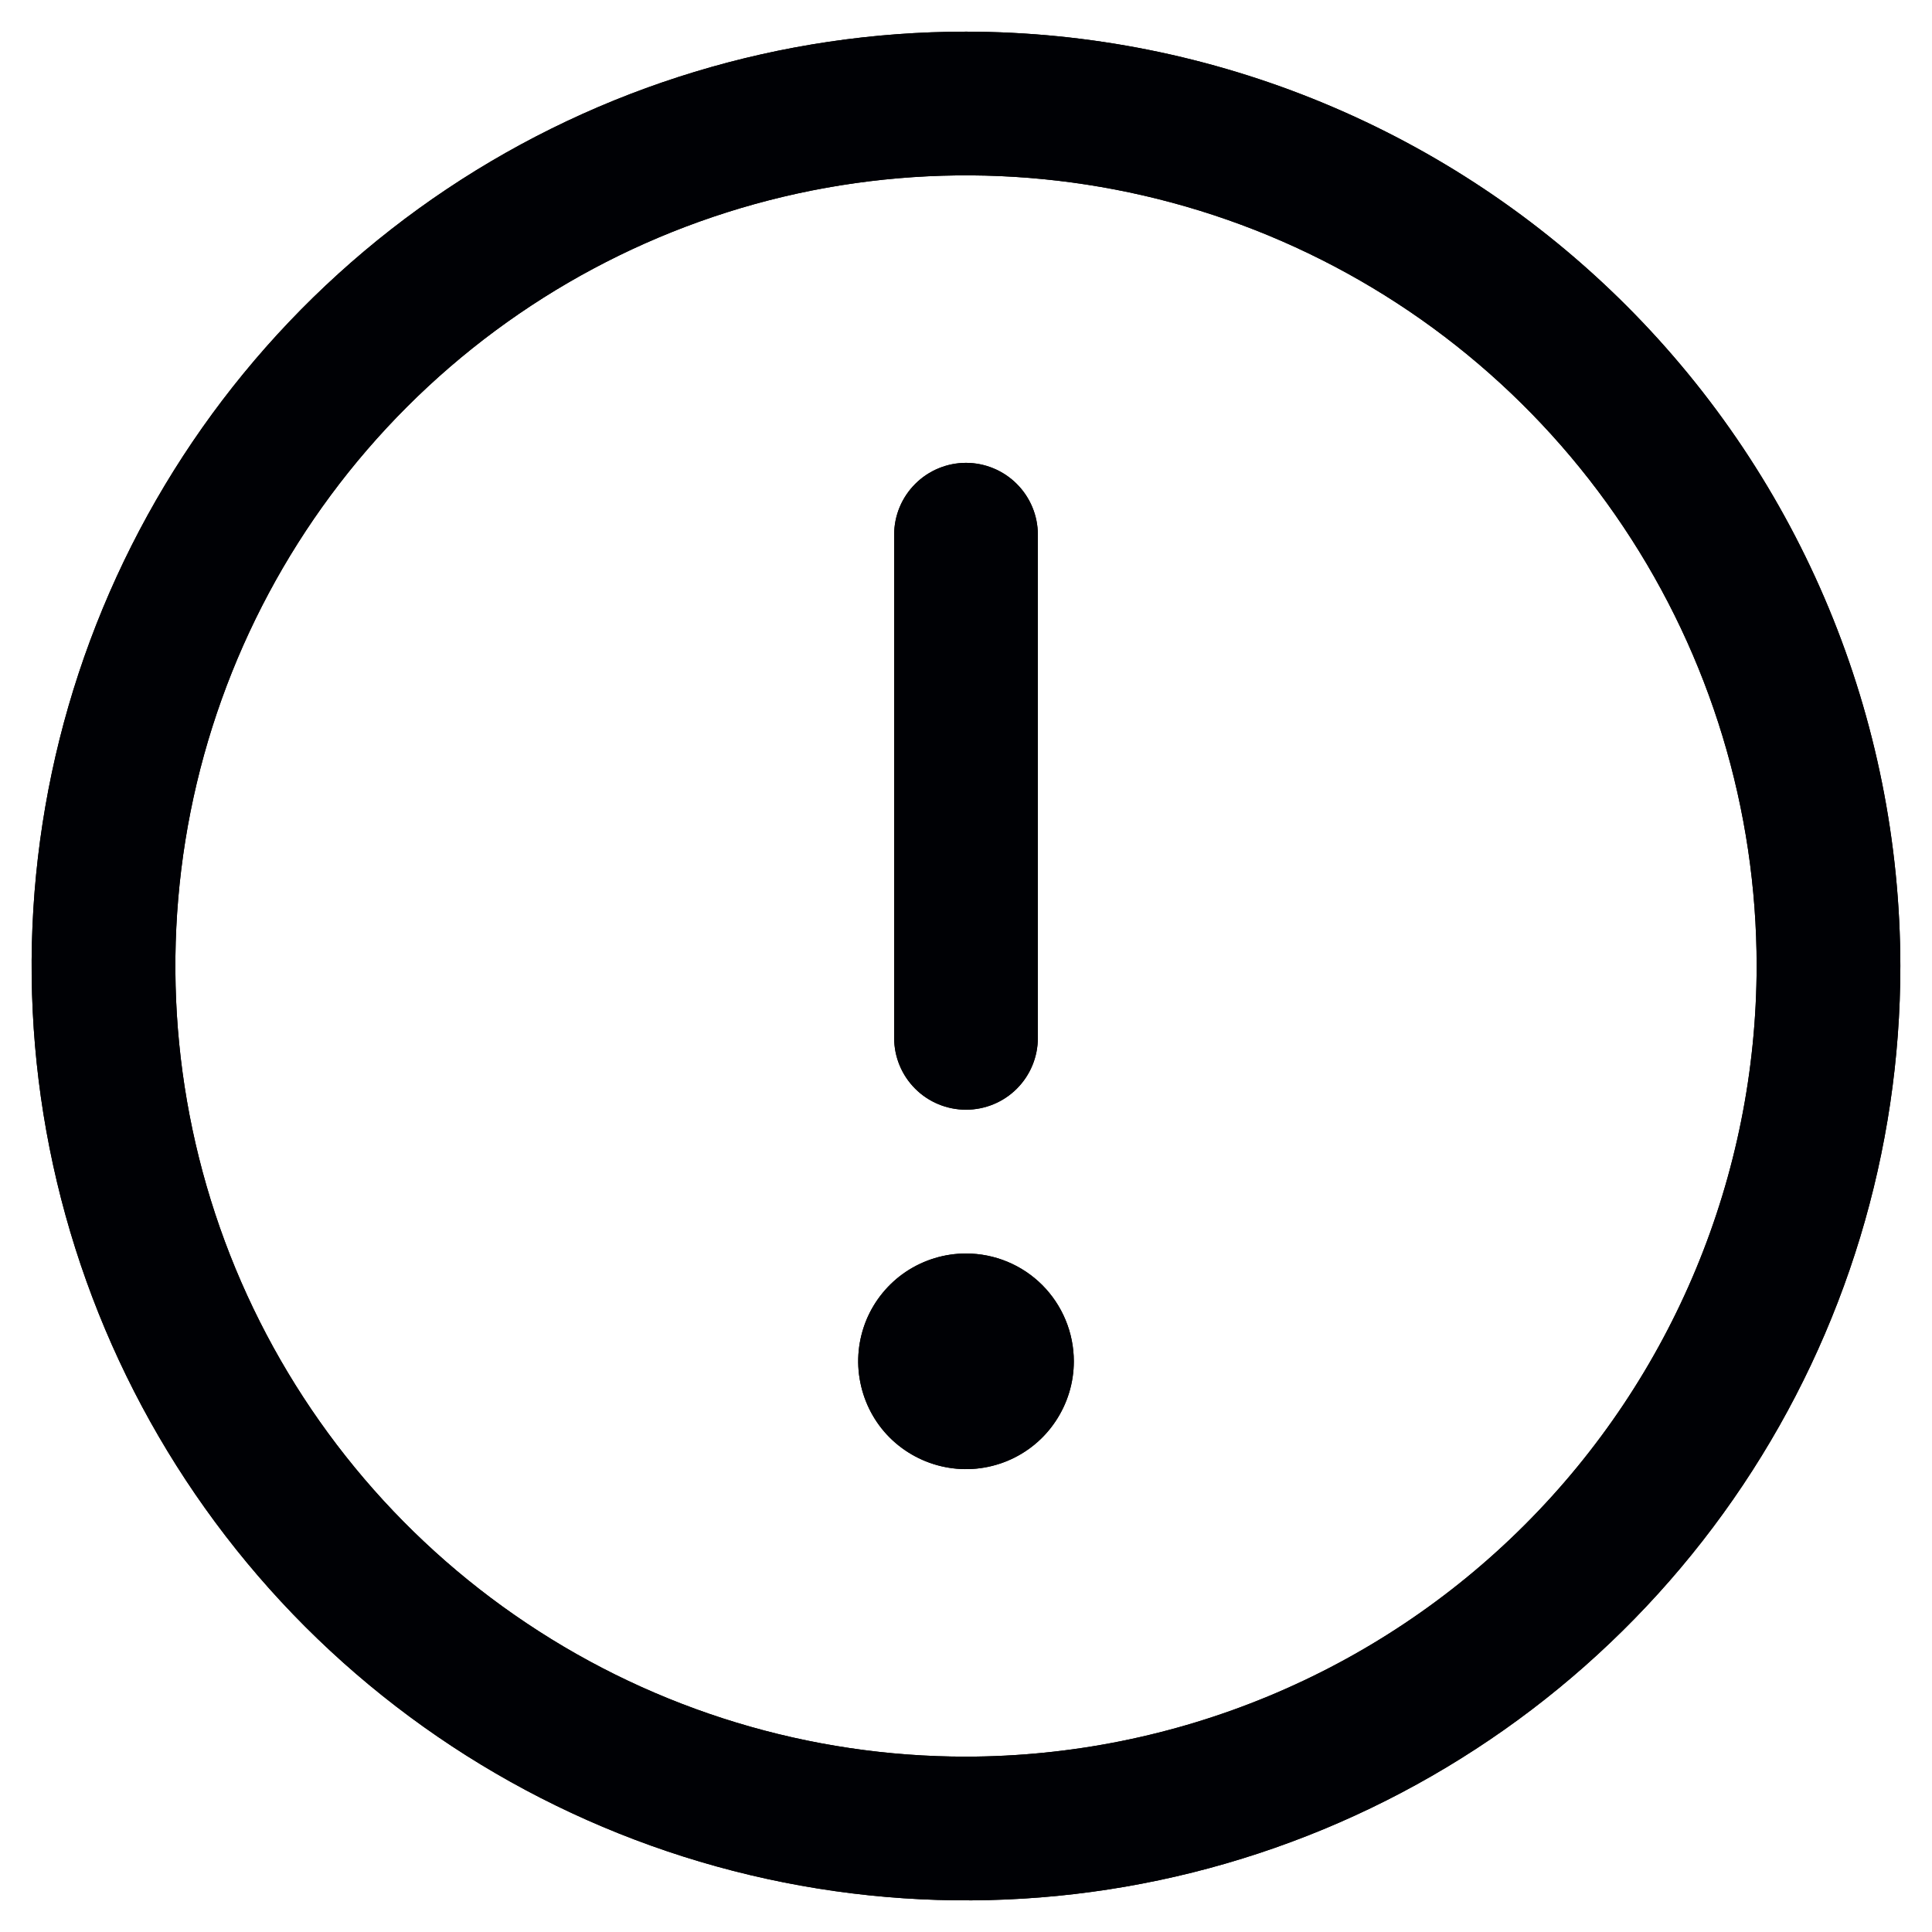
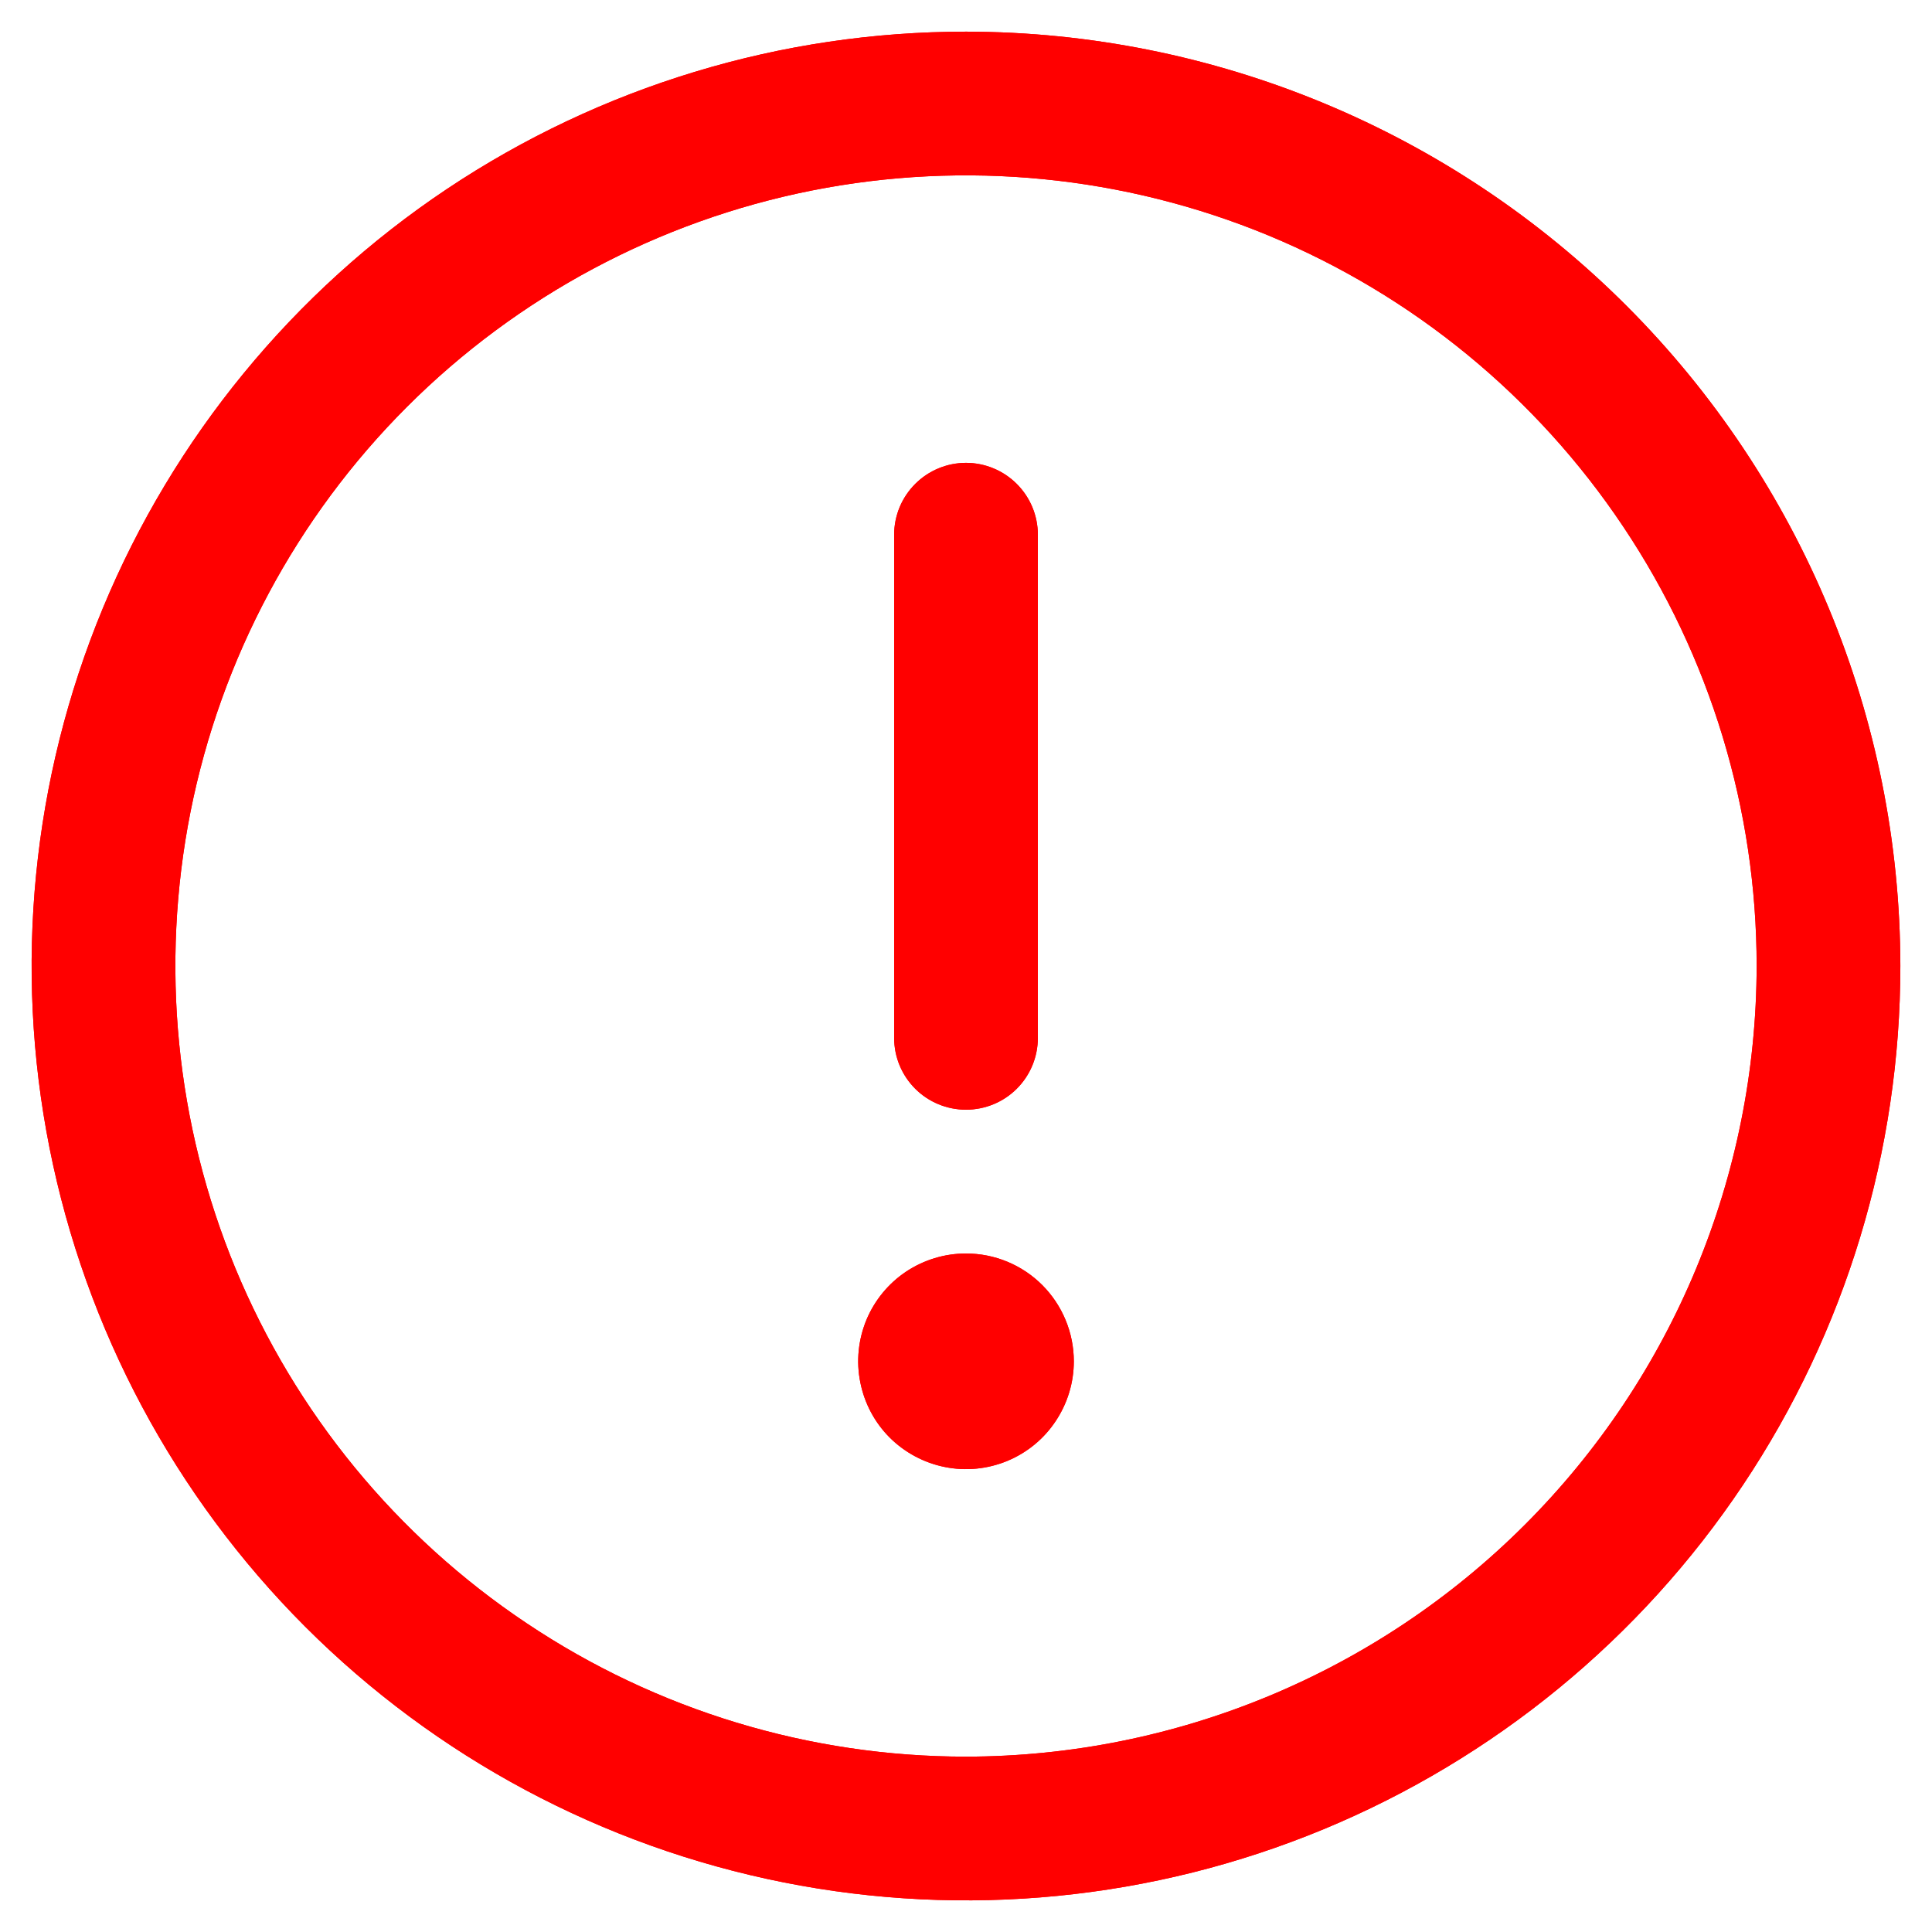
- <svg xmlns="http://www.w3.org/2000/svg" width="21" height="21" viewBox="0 0 21 21" fill="none">
-   <path d="M10.5 0.344C8.491 0.344 6.528 0.939 4.857 2.055C3.187 3.171 1.886 4.758 1.117 6.613C0.348 8.469 0.147 10.511 0.539 12.481C0.931 14.451 1.898 16.261 3.318 17.682C4.739 19.102 6.548 20.069 8.519 20.461C10.489 20.853 12.531 20.652 14.387 19.883C16.242 19.114 17.829 17.813 18.945 16.142C20.061 14.472 20.656 12.509 20.656 10.5C20.653 7.807 19.582 5.226 17.678 3.322C15.774 1.418 13.193 0.347 10.5 0.344ZM10.5 19.094C8.8 19.094 7.139 18.59 5.726 17.645C4.312 16.701 3.211 15.359 2.56 13.789C1.91 12.218 1.74 10.491 2.071 8.823C2.403 7.156 3.221 5.625 4.423 4.423C5.625 3.221 7.156 2.403 8.823 2.071C10.491 1.74 12.218 1.91 13.789 2.56C15.359 3.211 16.701 4.312 17.645 5.726C18.59 7.139 19.094 8.8 19.094 10.5C19.091 12.778 18.185 14.963 16.574 16.574C14.963 18.185 12.778 19.091 10.5 19.094ZM9.719 11.281V5.812C9.719 5.605 9.801 5.407 9.948 5.26C10.094 5.114 10.293 5.031 10.5 5.031C10.707 5.031 10.906 5.114 11.052 5.26C11.199 5.407 11.281 5.605 11.281 5.812V11.281C11.281 11.489 11.199 11.687 11.052 11.834C10.906 11.98 10.707 12.062 10.5 12.062C10.293 12.062 10.094 11.98 9.948 11.834C9.801 11.687 9.719 11.489 9.719 11.281ZM11.672 14.797C11.672 15.029 11.603 15.255 11.474 15.448C11.346 15.641 11.163 15.791 10.948 15.88C10.734 15.968 10.499 15.992 10.271 15.946C10.044 15.901 9.835 15.789 9.671 15.626C9.507 15.462 9.396 15.253 9.351 15.025C9.305 14.798 9.329 14.563 9.417 14.348C9.506 14.134 9.656 13.951 9.849 13.822C10.042 13.694 10.268 13.625 10.5 13.625C10.811 13.625 11.109 13.748 11.329 13.968C11.548 14.188 11.672 14.486 11.672 14.797Z" fill="black" />
-   <path d="M10.5 0.344C8.491 0.344 6.528 0.939 4.857 2.055C3.187 3.171 1.886 4.758 1.117 6.613C0.348 8.469 0.147 10.511 0.539 12.481C0.931 14.451 1.898 16.261 3.318 17.682C4.739 19.102 6.548 20.069 8.519 20.461C10.489 20.853 12.531 20.652 14.387 19.883C16.242 19.114 17.829 17.813 18.945 16.142C20.061 14.472 20.656 12.509 20.656 10.5C20.653 7.807 19.582 5.226 17.678 3.322C15.774 1.418 13.193 0.347 10.5 0.344ZM10.5 19.094C8.8 19.094 7.139 18.59 5.726 17.645C4.312 16.701 3.211 15.359 2.56 13.789C1.91 12.218 1.74 10.491 2.071 8.823C2.403 7.156 3.221 5.625 4.423 4.423C5.625 3.221 7.156 2.403 8.823 2.071C10.491 1.74 12.218 1.91 13.789 2.56C15.359 3.211 16.701 4.312 17.645 5.726C18.59 7.139 19.094 8.8 19.094 10.5C19.091 12.778 18.185 14.963 16.574 16.574C14.963 18.185 12.778 19.091 10.5 19.094ZM9.719 11.281V5.812C9.719 5.605 9.801 5.407 9.948 5.26C10.094 5.114 10.293 5.031 10.5 5.031C10.707 5.031 10.906 5.114 11.052 5.26C11.199 5.407 11.281 5.605 11.281 5.812V11.281C11.281 11.489 11.199 11.687 11.052 11.834C10.906 11.98 10.707 12.062 10.5 12.062C10.293 12.062 10.094 11.98 9.948 11.834C9.801 11.687 9.719 11.489 9.719 11.281ZM11.672 14.797C11.672 15.029 11.603 15.255 11.474 15.448C11.346 15.641 11.163 15.791 10.948 15.88C10.734 15.968 10.499 15.992 10.271 15.946C10.044 15.901 9.835 15.789 9.671 15.626C9.507 15.462 9.396 15.253 9.351 15.025C9.305 14.798 9.329 14.563 9.417 14.348C9.506 14.134 9.656 13.951 9.849 13.822C10.042 13.694 10.268 13.625 10.5 13.625C10.811 13.625 11.109 13.748 11.329 13.968C11.548 14.188 11.672 14.486 11.672 14.797Z" fill="#000105" />
+ <svg xmlns="http://www.w3.org/2000/svg" width="21" height="21" viewBox="0 0 21 21" fill="#FF0000">
+   <path d="M10.5 0.344C8.491 0.344 6.528 0.939 4.857 2.055C3.187 3.171 1.886 4.758 1.117 6.613C0.348 8.469 0.147 10.511 0.539 12.481C0.931 14.451 1.898 16.261 3.318 17.682C4.739 19.102 6.548 20.069 8.519 20.461C10.489 20.853 12.531 20.652 14.387 19.883C16.242 19.114 17.829 17.813 18.945 16.142C20.061 14.472 20.656 12.509 20.656 10.5C20.653 7.807 19.582 5.226 17.678 3.322C15.774 1.418 13.193 0.347 10.5 0.344ZM10.5 19.094C8.8 19.094 7.139 18.59 5.726 17.645C4.312 16.701 3.211 15.359 2.56 13.789C1.91 12.218 1.74 10.491 2.071 8.823C2.403 7.156 3.221 5.625 4.423 4.423C5.625 3.221 7.156 2.403 8.823 2.071C10.491 1.74 12.218 1.91 13.789 2.56C15.359 3.211 16.701 4.312 17.645 5.726C18.59 7.139 19.094 8.8 19.094 10.5C19.091 12.778 18.185 14.963 16.574 16.574C14.963 18.185 12.778 19.091 10.5 19.094ZM9.719 11.281V5.812C9.719 5.605 9.801 5.407 9.948 5.26C10.094 5.114 10.293 5.031 10.5 5.031C10.707 5.031 10.906 5.114 11.052 5.26C11.199 5.407 11.281 5.605 11.281 5.812V11.281C11.281 11.489 11.199 11.687 11.052 11.834C10.906 11.98 10.707 12.062 10.5 12.062C10.293 12.062 10.094 11.98 9.948 11.834C9.801 11.687 9.719 11.489 9.719 11.281ZM11.672 14.797C11.672 15.029 11.603 15.255 11.474 15.448C11.346 15.641 11.163 15.791 10.948 15.88C10.734 15.968 10.499 15.992 10.271 15.946C10.044 15.901 9.835 15.789 9.671 15.626C9.507 15.462 9.396 15.253 9.351 15.025C9.305 14.798 9.329 14.563 9.417 14.348C9.506 14.134 9.656 13.951 9.849 13.822C10.042 13.694 10.268 13.625 10.5 13.625C10.811 13.625 11.109 13.748 11.329 13.968C11.548 14.188 11.672 14.486 11.672 14.797Z" fill="#FF0000" />
+   <path d="M10.5 0.344C8.491 0.344 6.528 0.939 4.857 2.055C3.187 3.171 1.886 4.758 1.117 6.613C0.348 8.469 0.147 10.511 0.539 12.481C0.931 14.451 1.898 16.261 3.318 17.682C4.739 19.102 6.548 20.069 8.519 20.461C10.489 20.853 12.531 20.652 14.387 19.883C16.242 19.114 17.829 17.813 18.945 16.142C20.061 14.472 20.656 12.509 20.656 10.5C20.653 7.807 19.582 5.226 17.678 3.322C15.774 1.418 13.193 0.347 10.5 0.344ZM10.5 19.094C8.8 19.094 7.139 18.59 5.726 17.645C4.312 16.701 3.211 15.359 2.56 13.789C1.91 12.218 1.74 10.491 2.071 8.823C2.403 7.156 3.221 5.625 4.423 4.423C5.625 3.221 7.156 2.403 8.823 2.071C10.491 1.74 12.218 1.91 13.789 2.56C15.359 3.211 16.701 4.312 17.645 5.726C18.59 7.139 19.094 8.8 19.094 10.5C19.091 12.778 18.185 14.963 16.574 16.574C14.963 18.185 12.778 19.091 10.5 19.094ZM9.719 11.281V5.812C9.719 5.605 9.801 5.407 9.948 5.26C10.094 5.114 10.293 5.031 10.5 5.031C10.707 5.031 10.906 5.114 11.052 5.26C11.199 5.407 11.281 5.605 11.281 5.812V11.281C11.281 11.489 11.199 11.687 11.052 11.834C10.906 11.98 10.707 12.062 10.5 12.062C10.293 12.062 10.094 11.98 9.948 11.834C9.801 11.687 9.719 11.489 9.719 11.281ZM11.672 14.797C11.672 15.029 11.603 15.255 11.474 15.448C11.346 15.641 11.163 15.791 10.948 15.88C10.734 15.968 10.499 15.992 10.271 15.946C10.044 15.901 9.835 15.789 9.671 15.626C9.507 15.462 9.396 15.253 9.351 15.025C9.305 14.798 9.329 14.563 9.417 14.348C9.506 14.134 9.656 13.951 9.849 13.822C10.042 13.694 10.268 13.625 10.5 13.625C10.811 13.625 11.109 13.748 11.329 13.968C11.548 14.188 11.672 14.486 11.672 14.797Z" fill="#FF0000" />
</svg>
